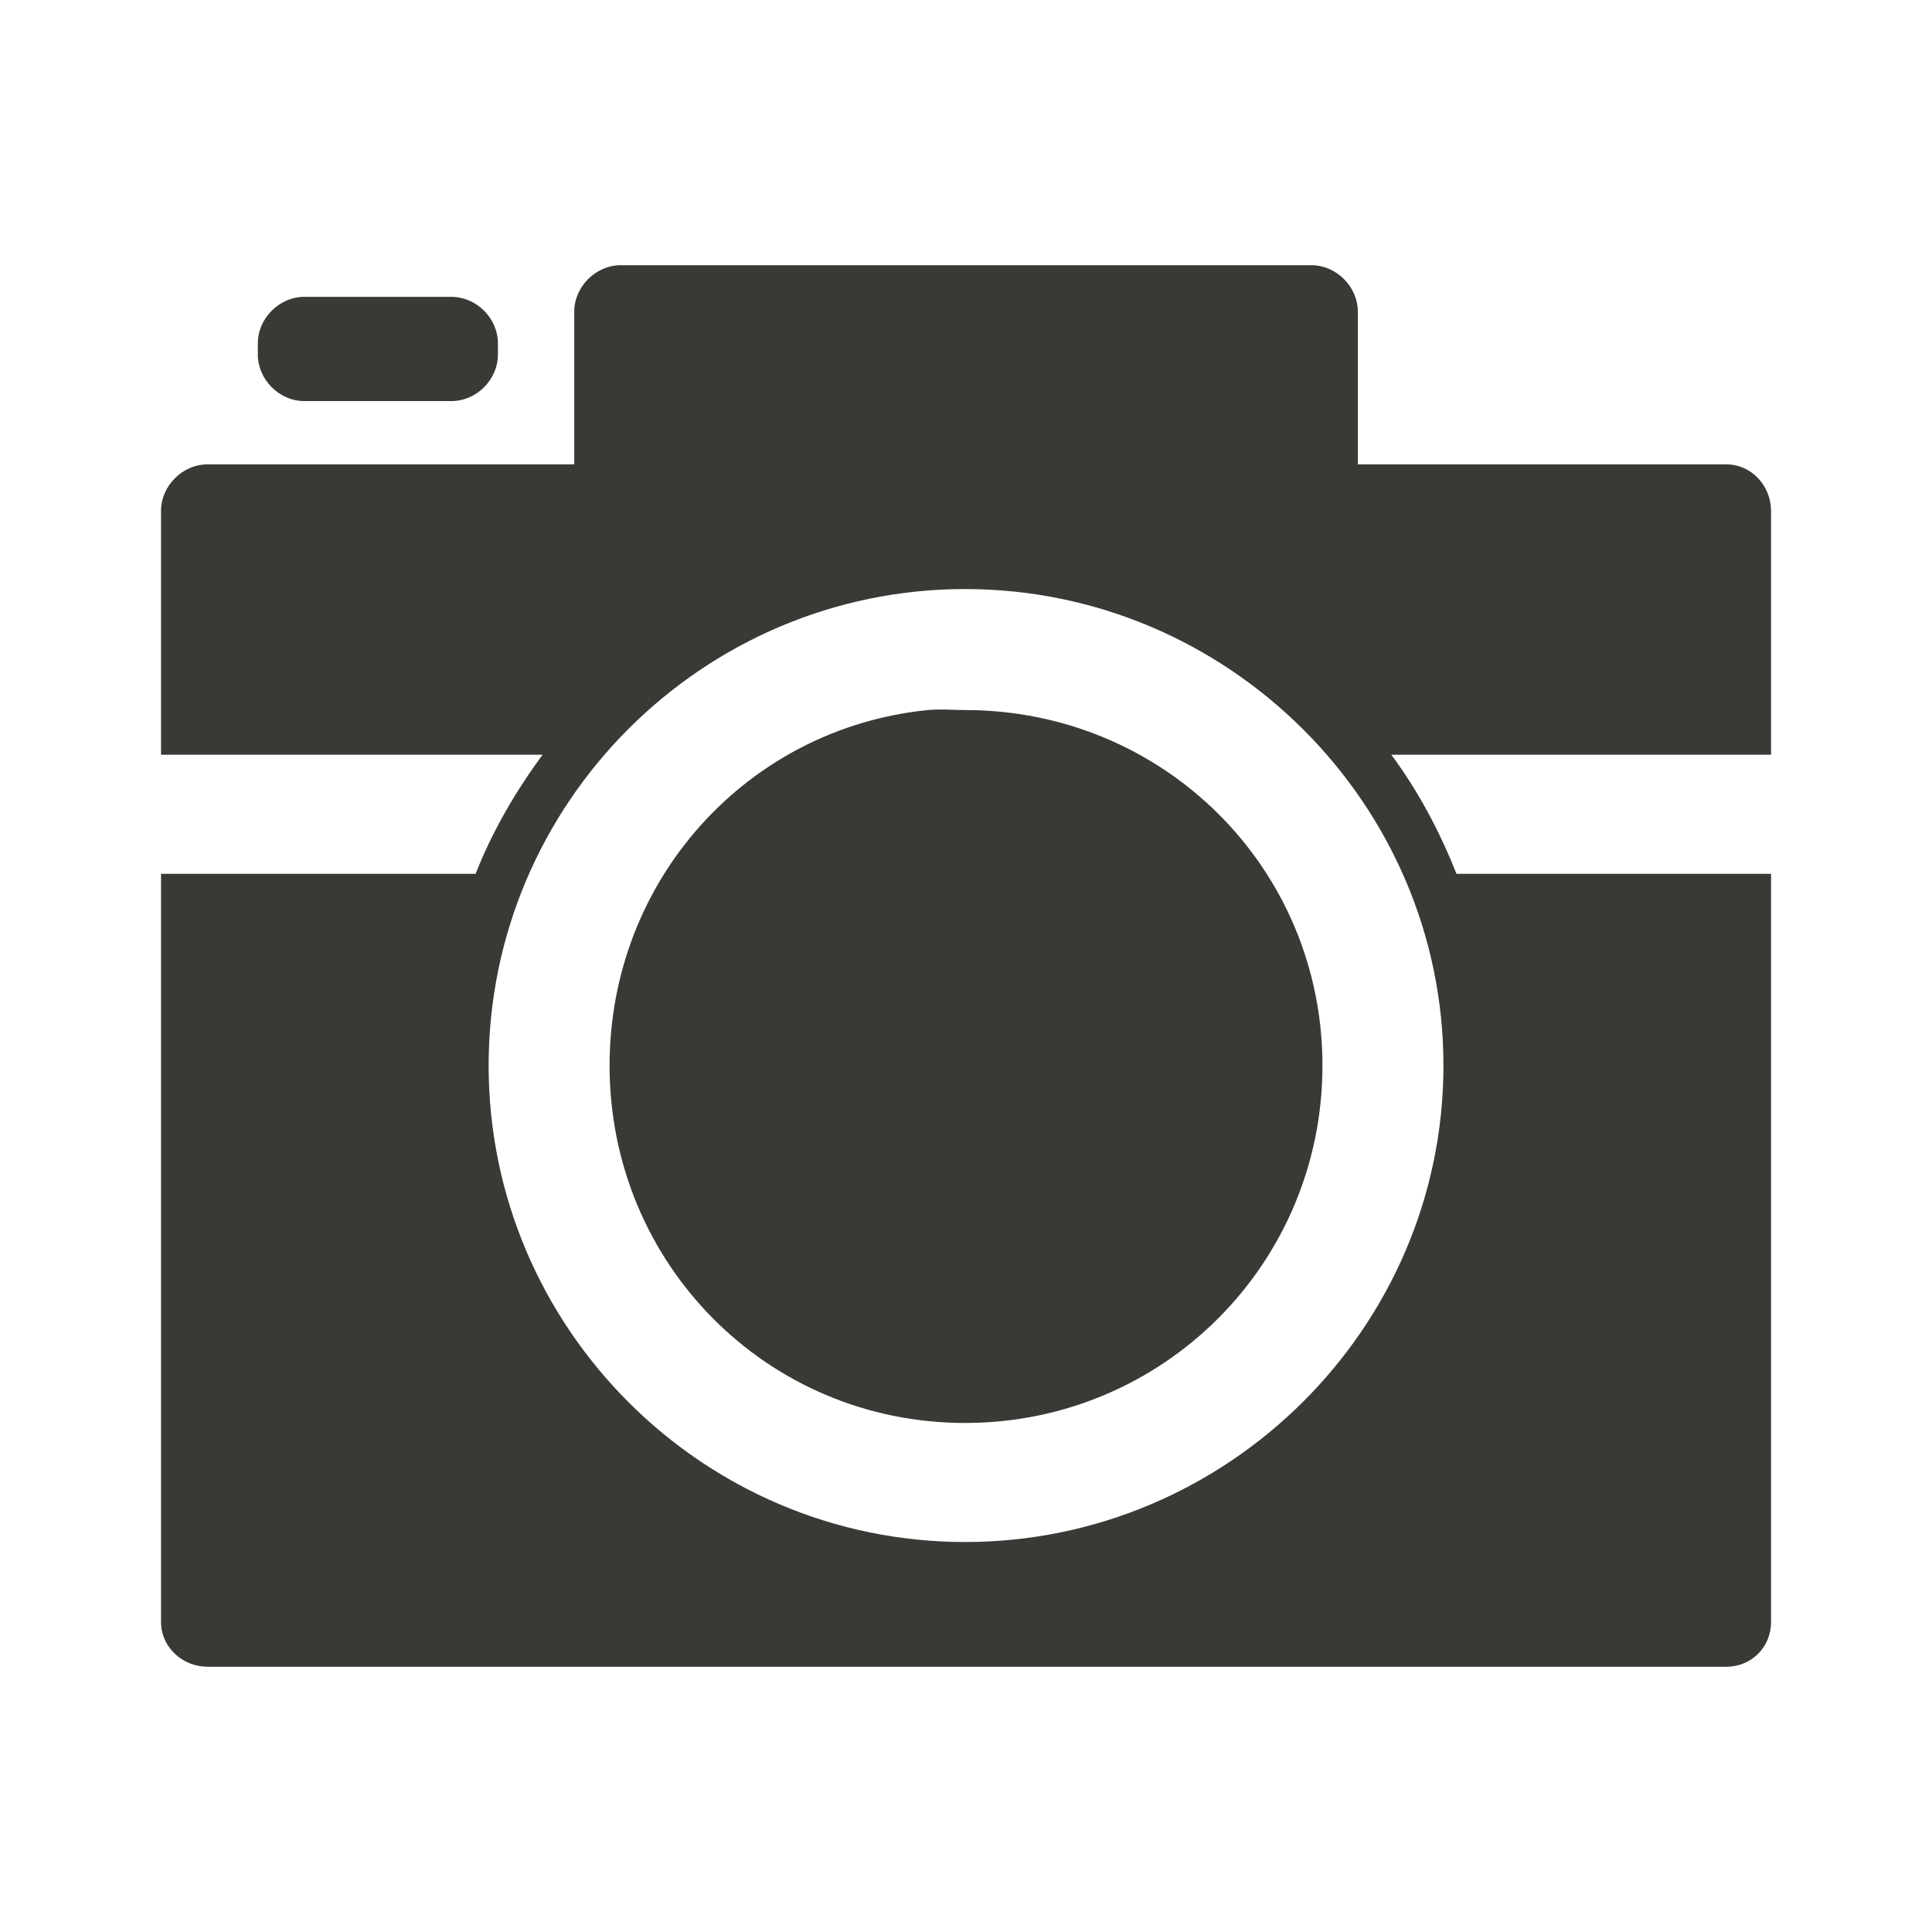
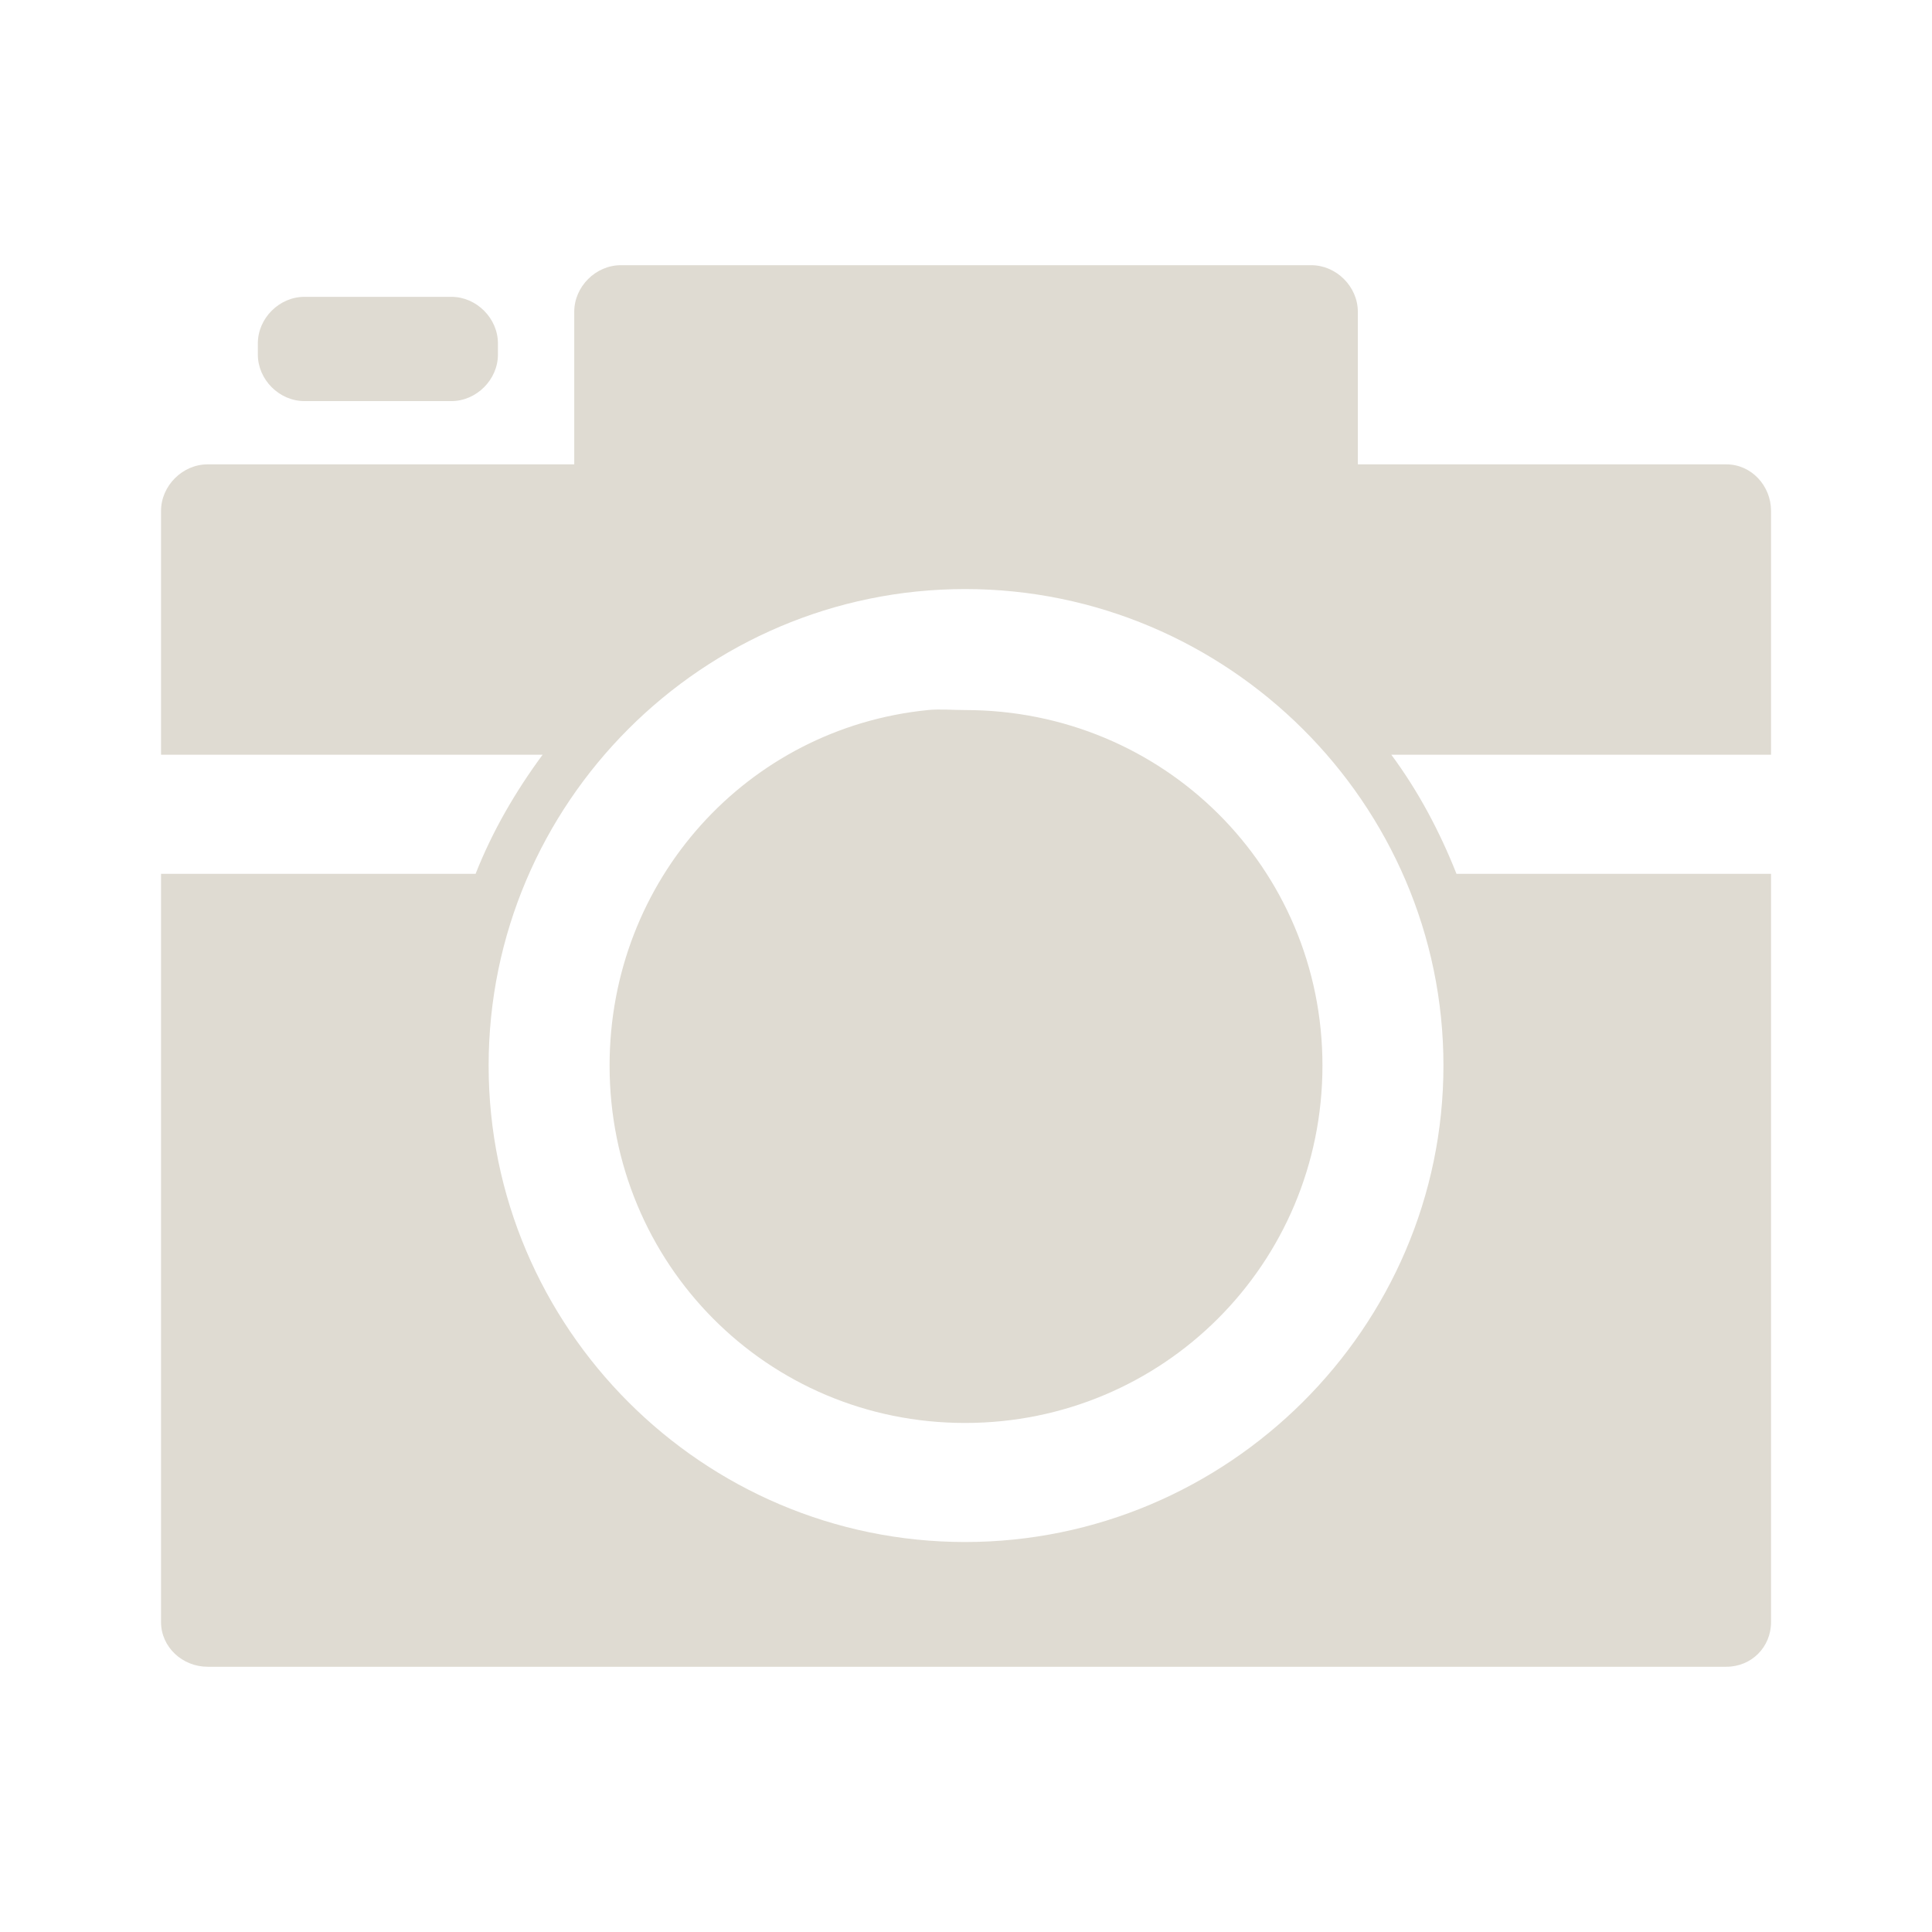
<svg xmlns="http://www.w3.org/2000/svg" width="48" height="48" id="svg27665" version="1.1">
  <defs id="defs27667" />
  <g id="layer1" transform="translate(3162.168,-1381.254)">
-     <path id="path3105" d="m -3146.745,1387.843 c -0.623,0 -1.156,0.533 -1.156,1.156 l 0,3.792 -9.11,0 c -0.623,0 -1.156,0.533 -1.156,1.156 l 0,6.058 9.48,0 c -0.671,0.91 -1.245,1.893 -1.665,2.959 l -7.815,0 0,18.59 c 0,0.623 0.533,1.11 1.156,1.11 l 37.734,0 c 0.623,0 1.11,-0.487 1.11,-1.11 l 0,-18.59 -7.815,0 c -0.42,-1.06 -0.95,-2.055 -1.619,-2.959 l 9.434,0 0,-6.058 c 0,-0.623 -0.487,-1.156 -1.11,-1.156 l -9.156,0 0,-3.792 c 0,-0.623 -0.533,-1.156 -1.156,-1.156 l -17.156,0 z m -7.861,0.786 c -0.623,0 -1.156,0.533 -1.156,1.156 l 0,0.278 c 0,0.623 0.533,1.156 1.156,1.156 l 3.653,0 c 0.623,0 1.156,-0.533 1.156,-1.156 l 0,-0.278 c 0,-0.623 -0.533,-1.156 -1.156,-1.156 l -3.653,0 z m 16.416,7.26 c 6.519,0 11.884,5.319 11.884,11.838 0,6.519 -5.365,11.838 -11.884,11.838 -6.519,0 -11.838,-5.319 -11.838,-11.838 0,-6.52 5.319,-11.838 11.838,-11.838 z m -0.925,3.006 c -4.485,0.449 -7.908,4.22 -7.908,8.833 0,4.92 3.912,8.879 8.832,8.879 4.92,0 8.879,-3.959 8.879,-8.879 0,-4.92 -3.959,-8.833 -8.879,-8.833 -0.308,0 -0.626,-0.03 -0.925,0 z" style="fill:#3a3935;fill-opacity:1;fill-rule:nonzero;stroke:none" />
+     <path id="path3105" d="m -3146.745,1387.843 c -0.623,0 -1.156,0.533 -1.156,1.156 l 0,3.792 -9.11,0 c -0.623,0 -1.156,0.533 -1.156,1.156 l 0,6.058 9.48,0 c -0.671,0.91 -1.245,1.893 -1.665,2.959 l -7.815,0 0,18.59 c 0,0.623 0.533,1.11 1.156,1.11 l 37.734,0 c 0.623,0 1.11,-0.487 1.11,-1.11 l 0,-18.59 -7.815,0 c -0.42,-1.06 -0.95,-2.055 -1.619,-2.959 l 9.434,0 0,-6.058 c 0,-0.623 -0.487,-1.156 -1.11,-1.156 l -9.156,0 0,-3.792 c 0,-0.623 -0.533,-1.156 -1.156,-1.156 l -17.156,0 z m -7.861,0.786 c -0.623,0 -1.156,0.533 -1.156,1.156 l 0,0.278 c 0,0.623 0.533,1.156 1.156,1.156 l 3.653,0 c 0.623,0 1.156,-0.533 1.156,-1.156 l 0,-0.278 c 0,-0.623 -0.533,-1.156 -1.156,-1.156 l -3.653,0 z m 16.416,7.26 c 6.519,0 11.884,5.319 11.884,11.838 0,6.519 -5.365,11.838 -11.884,11.838 -6.519,0 -11.838,-5.319 -11.838,-11.838 0,-6.52 5.319,-11.838 11.838,-11.838 z m -0.925,3.006 c -4.485,0.449 -7.908,4.22 -7.908,8.833 0,4.92 3.912,8.879 8.832,8.879 4.92,0 8.879,-3.959 8.879,-8.879 0,-4.92 -3.959,-8.833 -8.879,-8.833 -0.308,0 -0.626,-0.03 -0.925,0 z" style="fill:#dfdbd2;fill-opacity:1;fill-rule:nonzero;stroke:none" />
  </g>
</svg>
